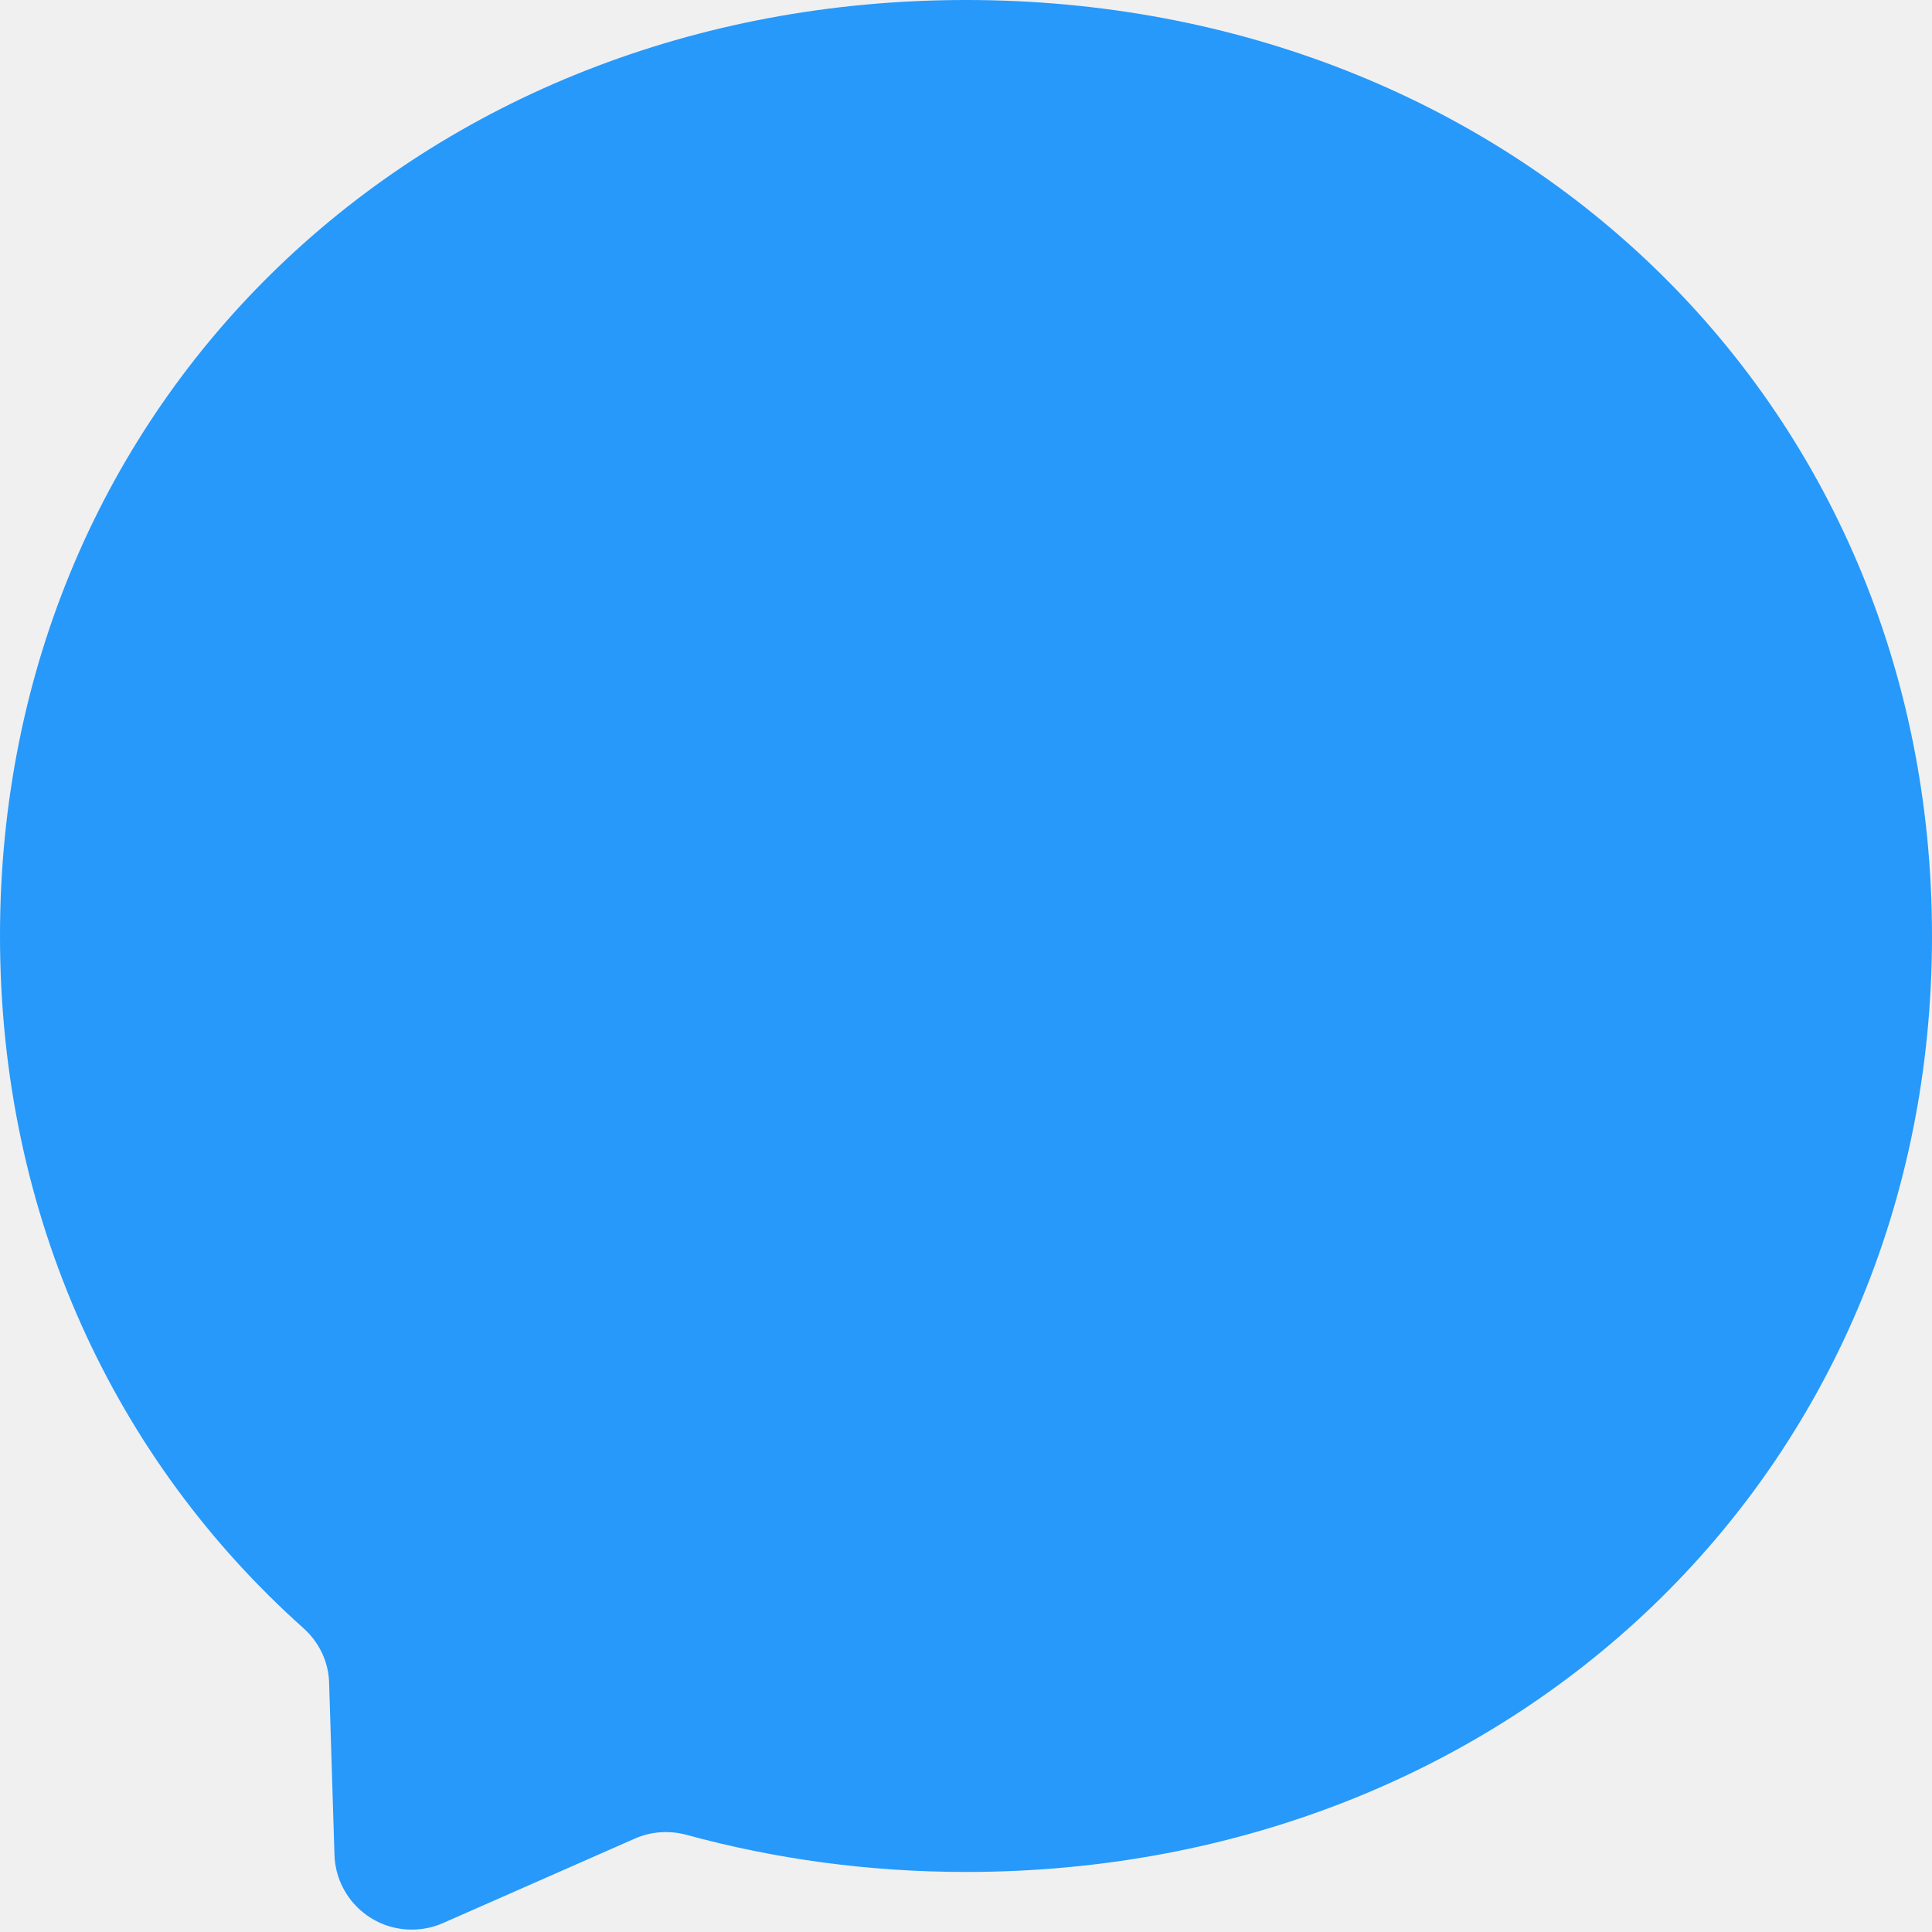
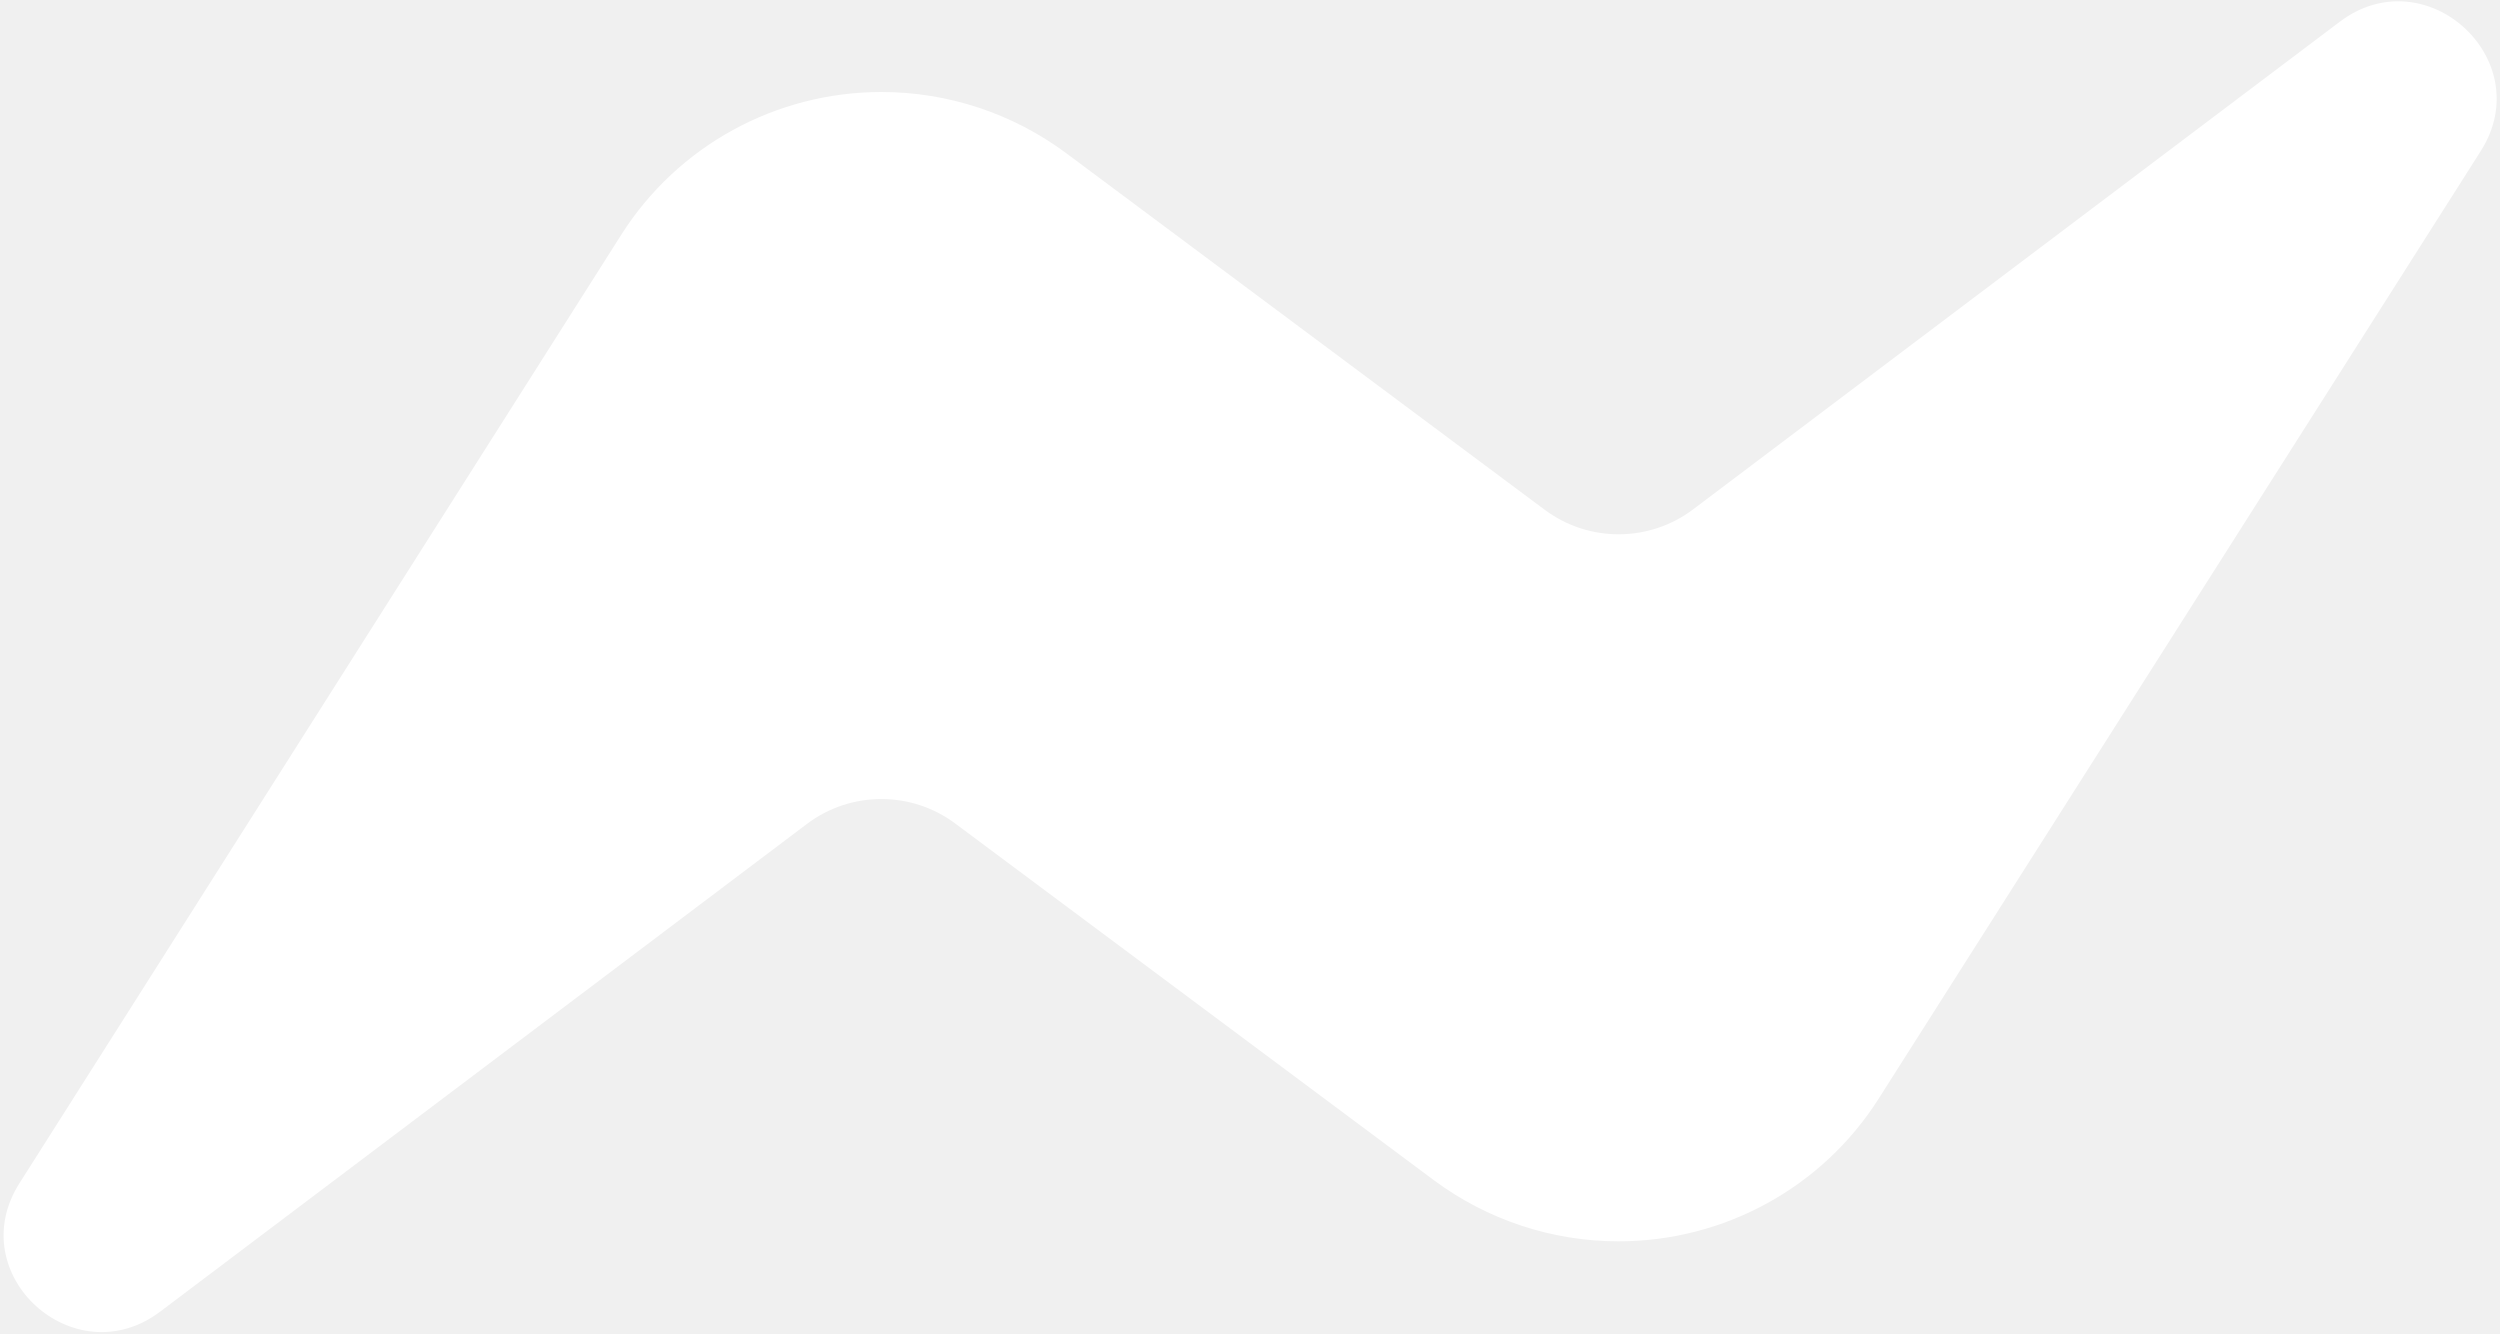
- <svg xmlns="http://www.w3.org/2000/svg" version="1.1" width="25px" height="25px">
-   <g transform="matrix(1 0 0 1 -637 -504 )">
-     <path d="M 25 12.113  C 25 5.156  19.541 0  12.5 0  C 5.459 0  0 5.153  0 12.11  C 0 15.749  1.494 18.895  3.925 21.067  C 4.128 21.248  4.253 21.504  4.259 21.779  L 4.328 24.001  C 4.345 24.541  4.787 24.969  5.328 24.969  C 5.467 24.969  5.604 24.941  5.731 24.885  L 8.213 23.792  C 8.422 23.699  8.659 23.683  8.881 23.742  C 10.022 24.054  11.234 24.223  12.5 24.223  C 19.541 24.223  25 19.07  25 12.113  Z " fill-rule="nonzero" fill="#2699fb" stroke="none" transform="matrix(1 0 0 1 637 504 )" />
+ <svg xmlns="http://www.w3.org/2000/svg" version="1.1" width="15px" height="8px">
+   <g transform="matrix(1 0 0 1 -642 -513 )">
+     <path d="M 0.962 7.869  C 0.446 8.26  -0.231 7.646  0.117 7.099  L 3.728 1.408  C 4.066 0.875  4.655 0.552  5.289 0.552  C 5.688 0.552  6.077 0.681  6.397 0.919  L 9.27 3.06  C 9.534 3.256  9.897 3.254  10.159 3.056  L 14.038 0.131  C 14.554 -0.26  15.231 0.357  14.886 0.904  L 11.272 6.592  C 10.934 7.125  10.345 7.448  9.711 7.448  C 9.312 7.448  8.923 7.319  8.603 7.081  L 5.73 4.94  C 5.466 4.744  5.103 4.746  4.841 4.944  L 0.962 7.869  Z " fill-rule="nonzero" fill="#ffffff" stroke="none" transform="matrix(1 0 0 1 642 513 )" />
  </g>
</svg>
